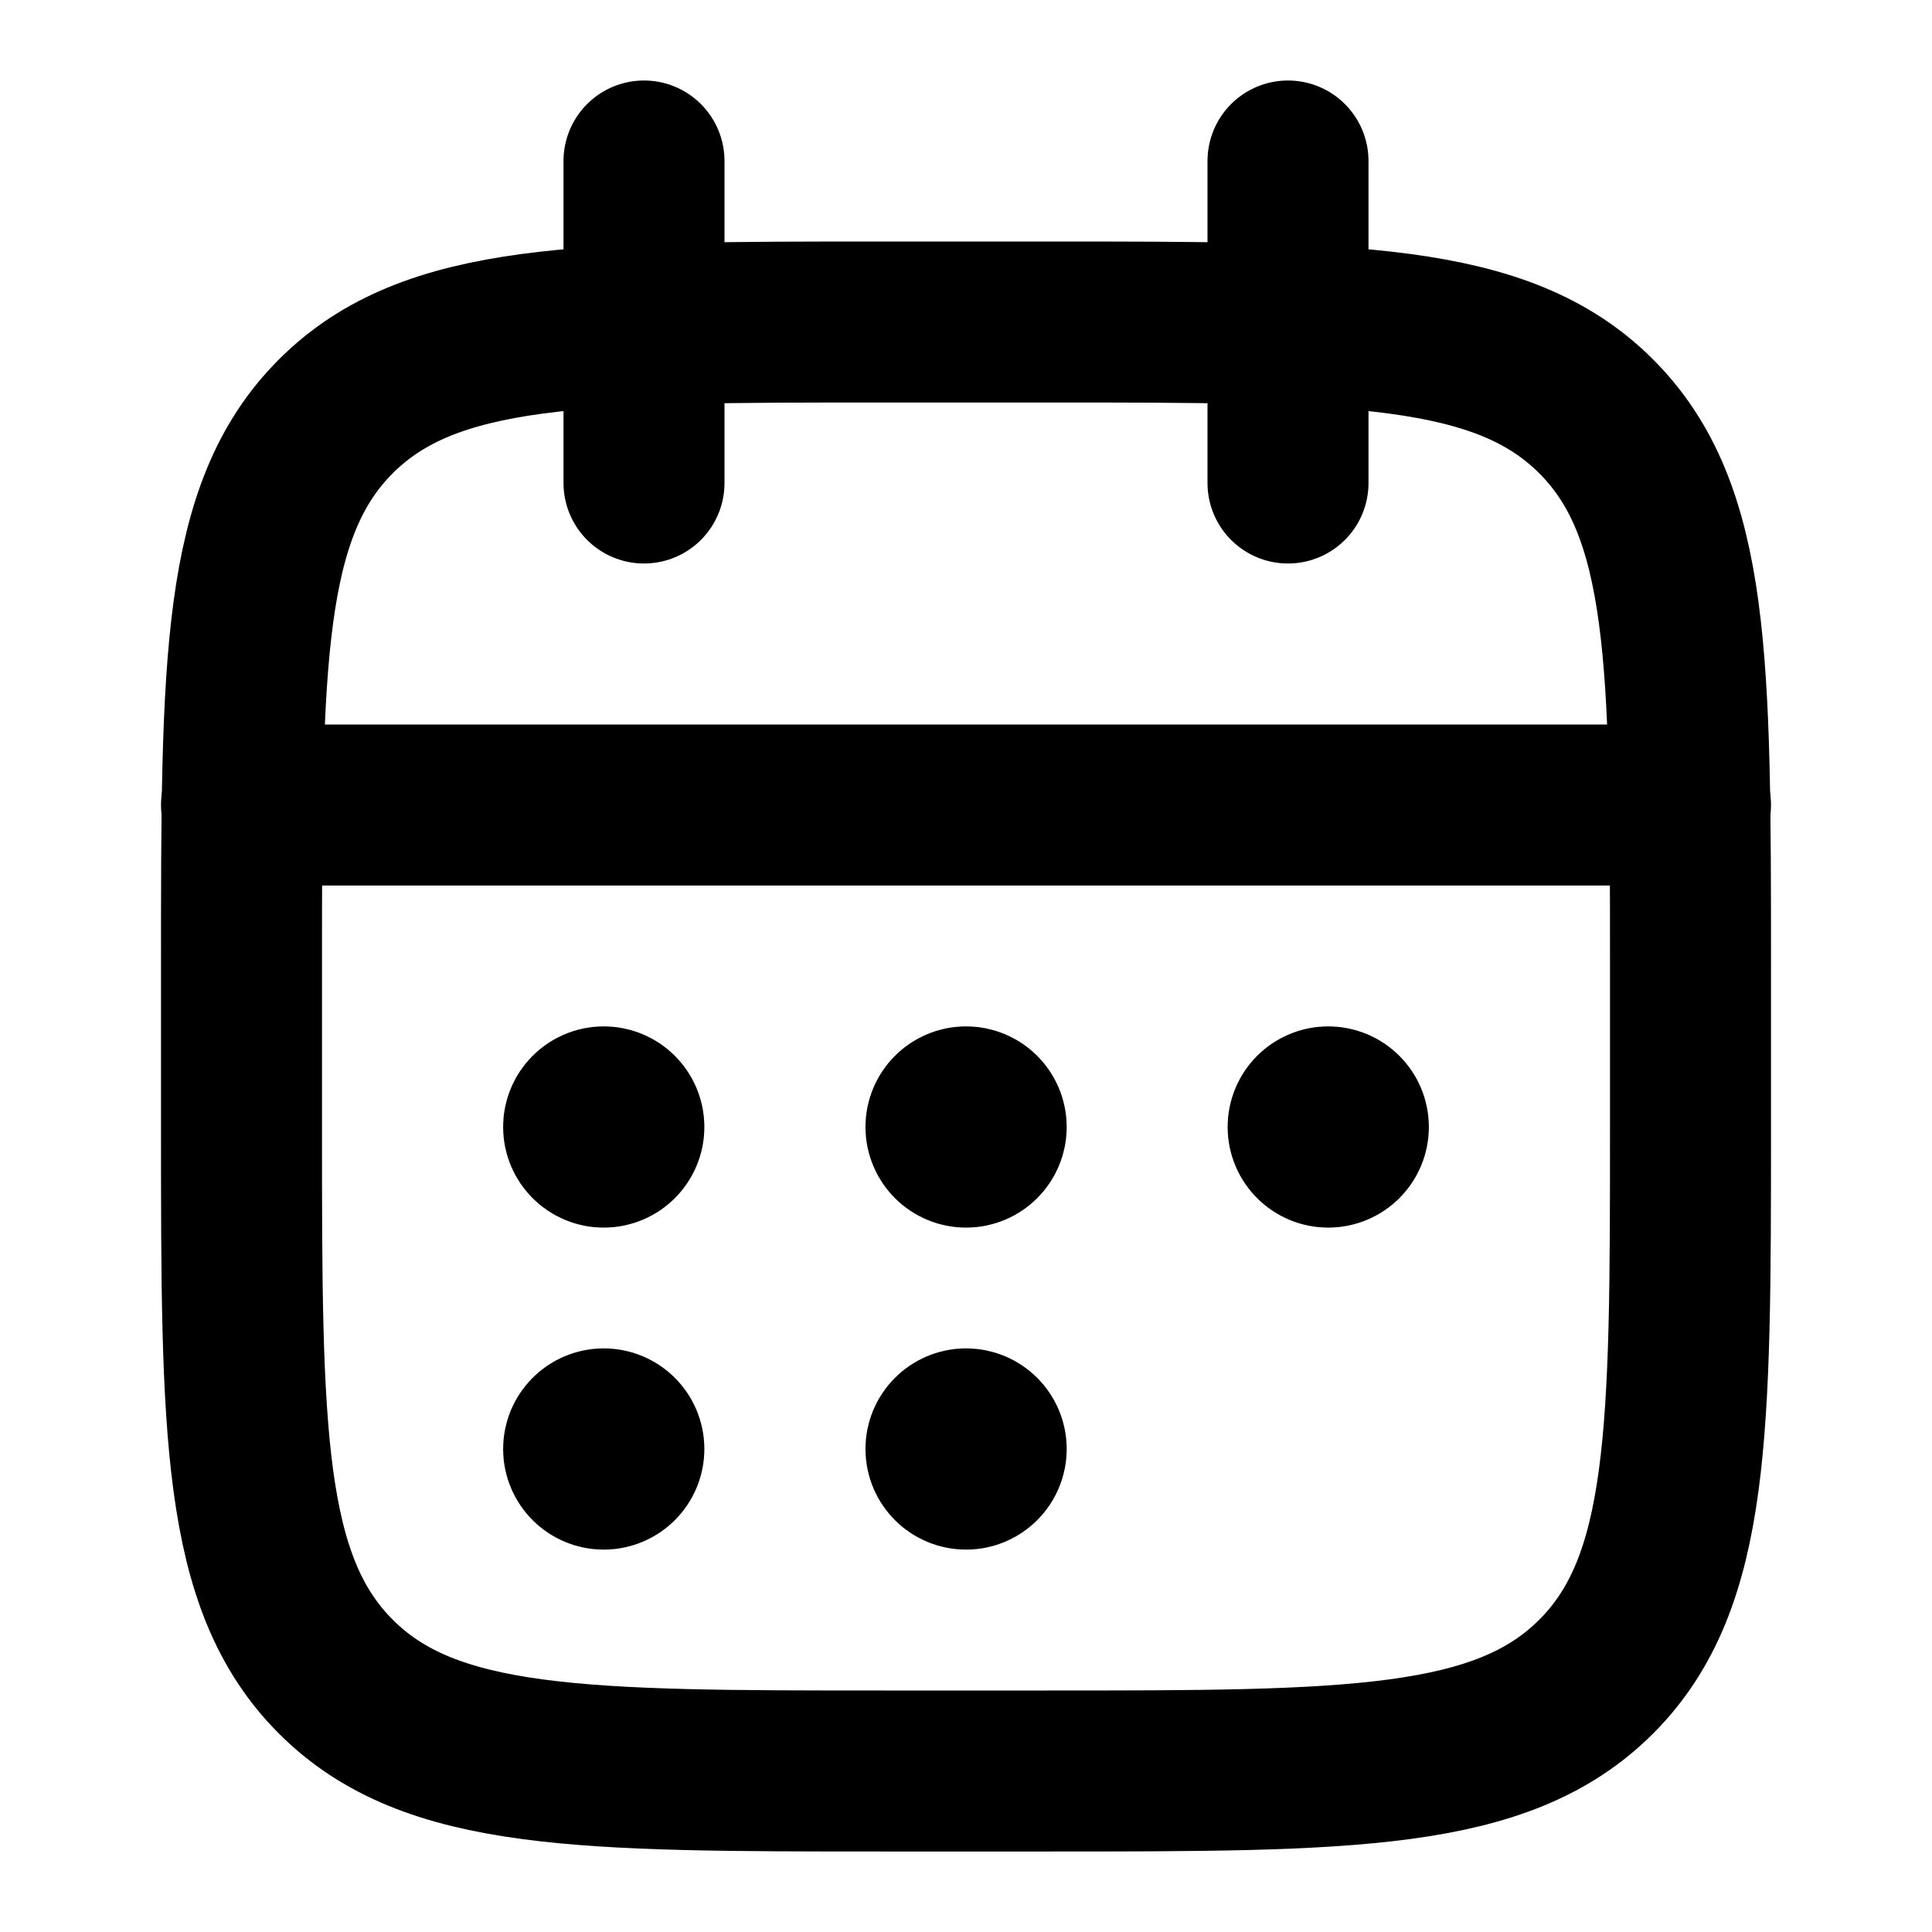
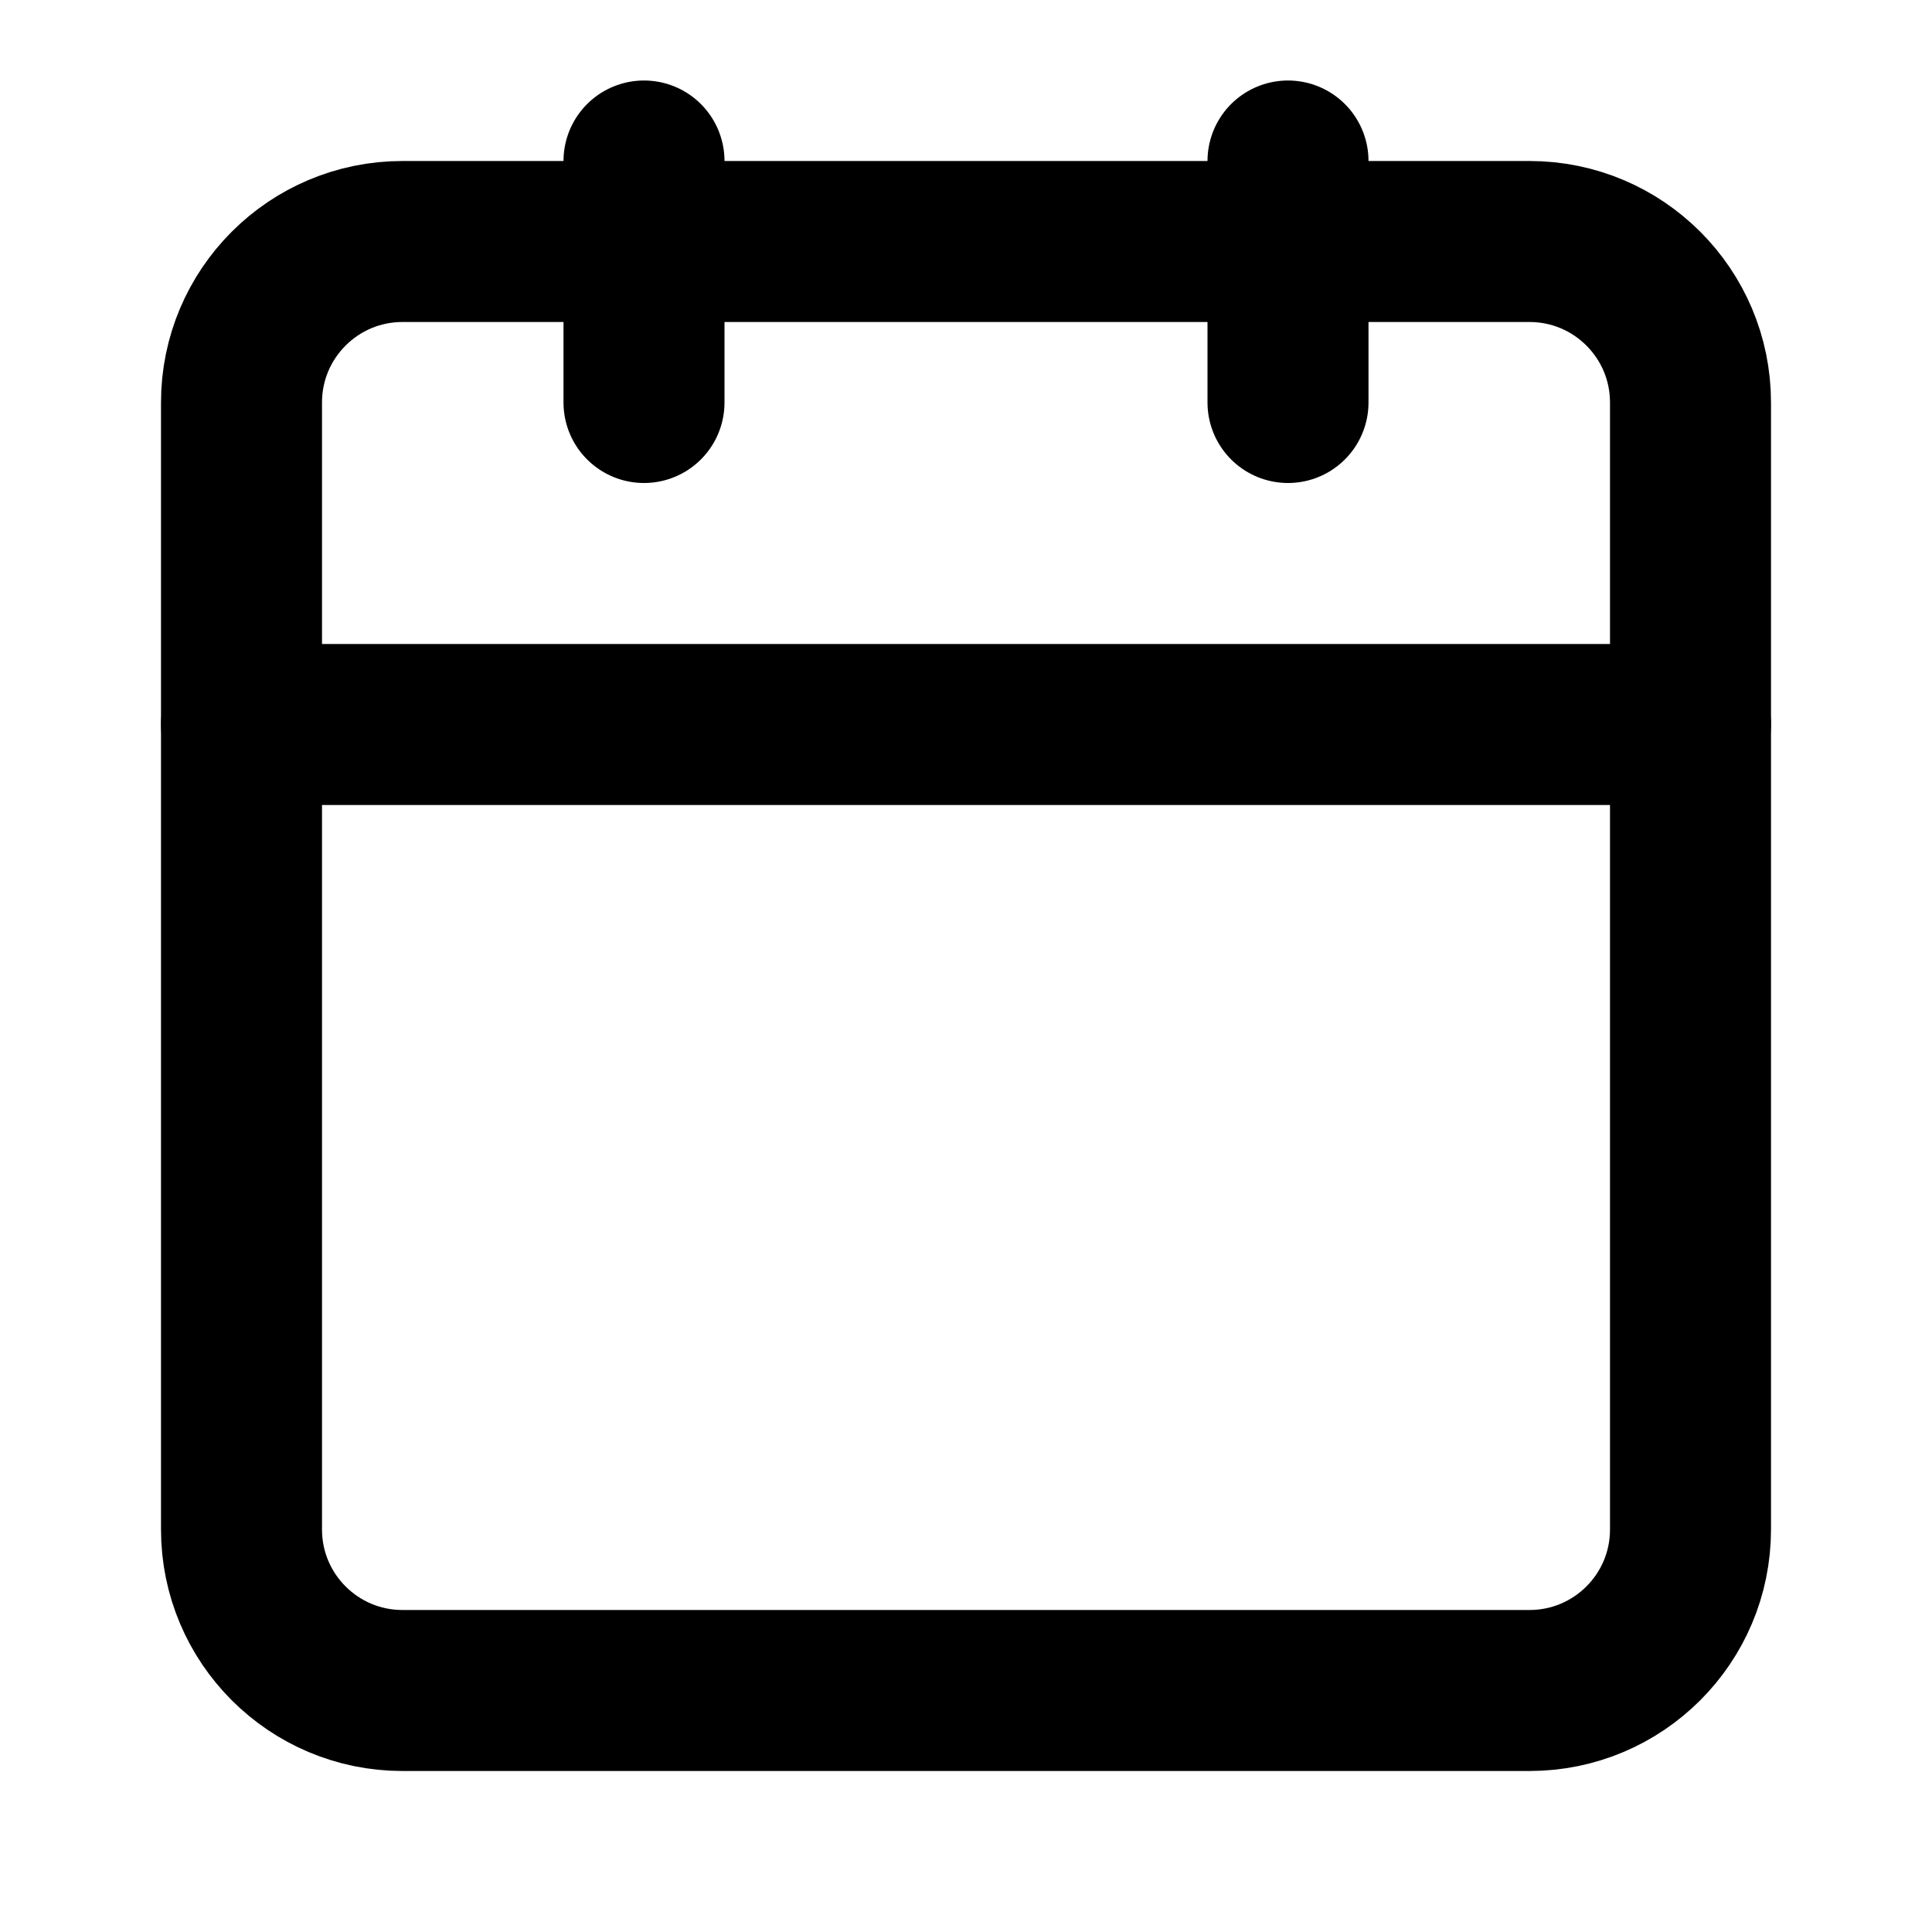
- <svg xmlns="http://www.w3.org/2000/svg" viewBox="0 0 24 24" fill="none">
-   <path d="M16 2V6M8 2V6" stroke="#000000" stroke-linecap="round" stroke-linejoin="round" stroke-width="2" />
-   <path d="M13 4H11C7.229 4 5.343 4 4.172 5.172C3 6.343 3 8.229 3 12V14C3 17.771 3 19.657 4.172 20.828C5.343 22 7.229 22 11 22H13C16.771 22 18.657 22 19.828 20.828C21 19.657 21 17.771 21 14V12C21 8.229 21 6.343 19.828 5.172C18.657 4 16.771 4 13 4Z" stroke="#000000" stroke-linecap="round" stroke-linejoin="round" stroke-width="2" />
-   <path d="M3 10H21" stroke="#000000" stroke-linecap="round" stroke-linejoin="round" stroke-width="2" />
-   <path d="M12.126 14H12.001M12.126 18H12.001M7.625 14H7.5M7.625 18H7.5M16.625 14H16.5M12.251 14C12.251 14.138 12.139 14.25 12.001 14.25C11.863 14.25 11.751 14.138 11.751 14C11.751 13.862 11.863 13.75 12.001 13.75C12.139 13.75 12.251 13.862 12.251 14ZM12.251 18C12.251 18.138 12.139 18.25 12.001 18.25C11.863 18.25 11.751 18.138 11.751 18C11.751 17.862 11.863 17.75 12.001 17.75C12.139 17.75 12.251 17.862 12.251 18ZM7.75 14C7.75 14.138 7.638 14.25 7.5 14.25C7.362 14.25 7.25 14.138 7.25 14C7.25 13.862 7.362 13.75 7.5 13.75C7.638 13.75 7.75 13.862 7.75 14ZM7.75 18C7.75 18.138 7.638 18.25 7.5 18.25C7.362 18.25 7.25 18.138 7.25 18C7.25 17.862 7.362 17.75 7.5 17.75C7.638 17.75 7.75 17.862 7.75 18ZM16.75 14C16.75 14.138 16.638 14.25 16.5 14.25C16.362 14.25 16.25 14.138 16.25 14C16.25 13.862 16.362 13.75 16.5 13.75C16.638 13.75 16.75 13.862 16.75 14Z" stroke="#000000" stroke-linecap="round" stroke-linejoin="round" stroke-width="2" />
+ <svg xmlns="http://www.w3.org/2000/svg" viewBox="0 0 24 24" fill="none" stroke="#000000" stroke-width="2" stroke-linecap="round" stroke-linejoin="round">
+   <path d="M8 2v3" />
+   <path d="M16 2v3" />
+   <rect x="3" y="3" width="18" height="18" rx="2" />
+   <path d="M3 9h18" />
</svg>
